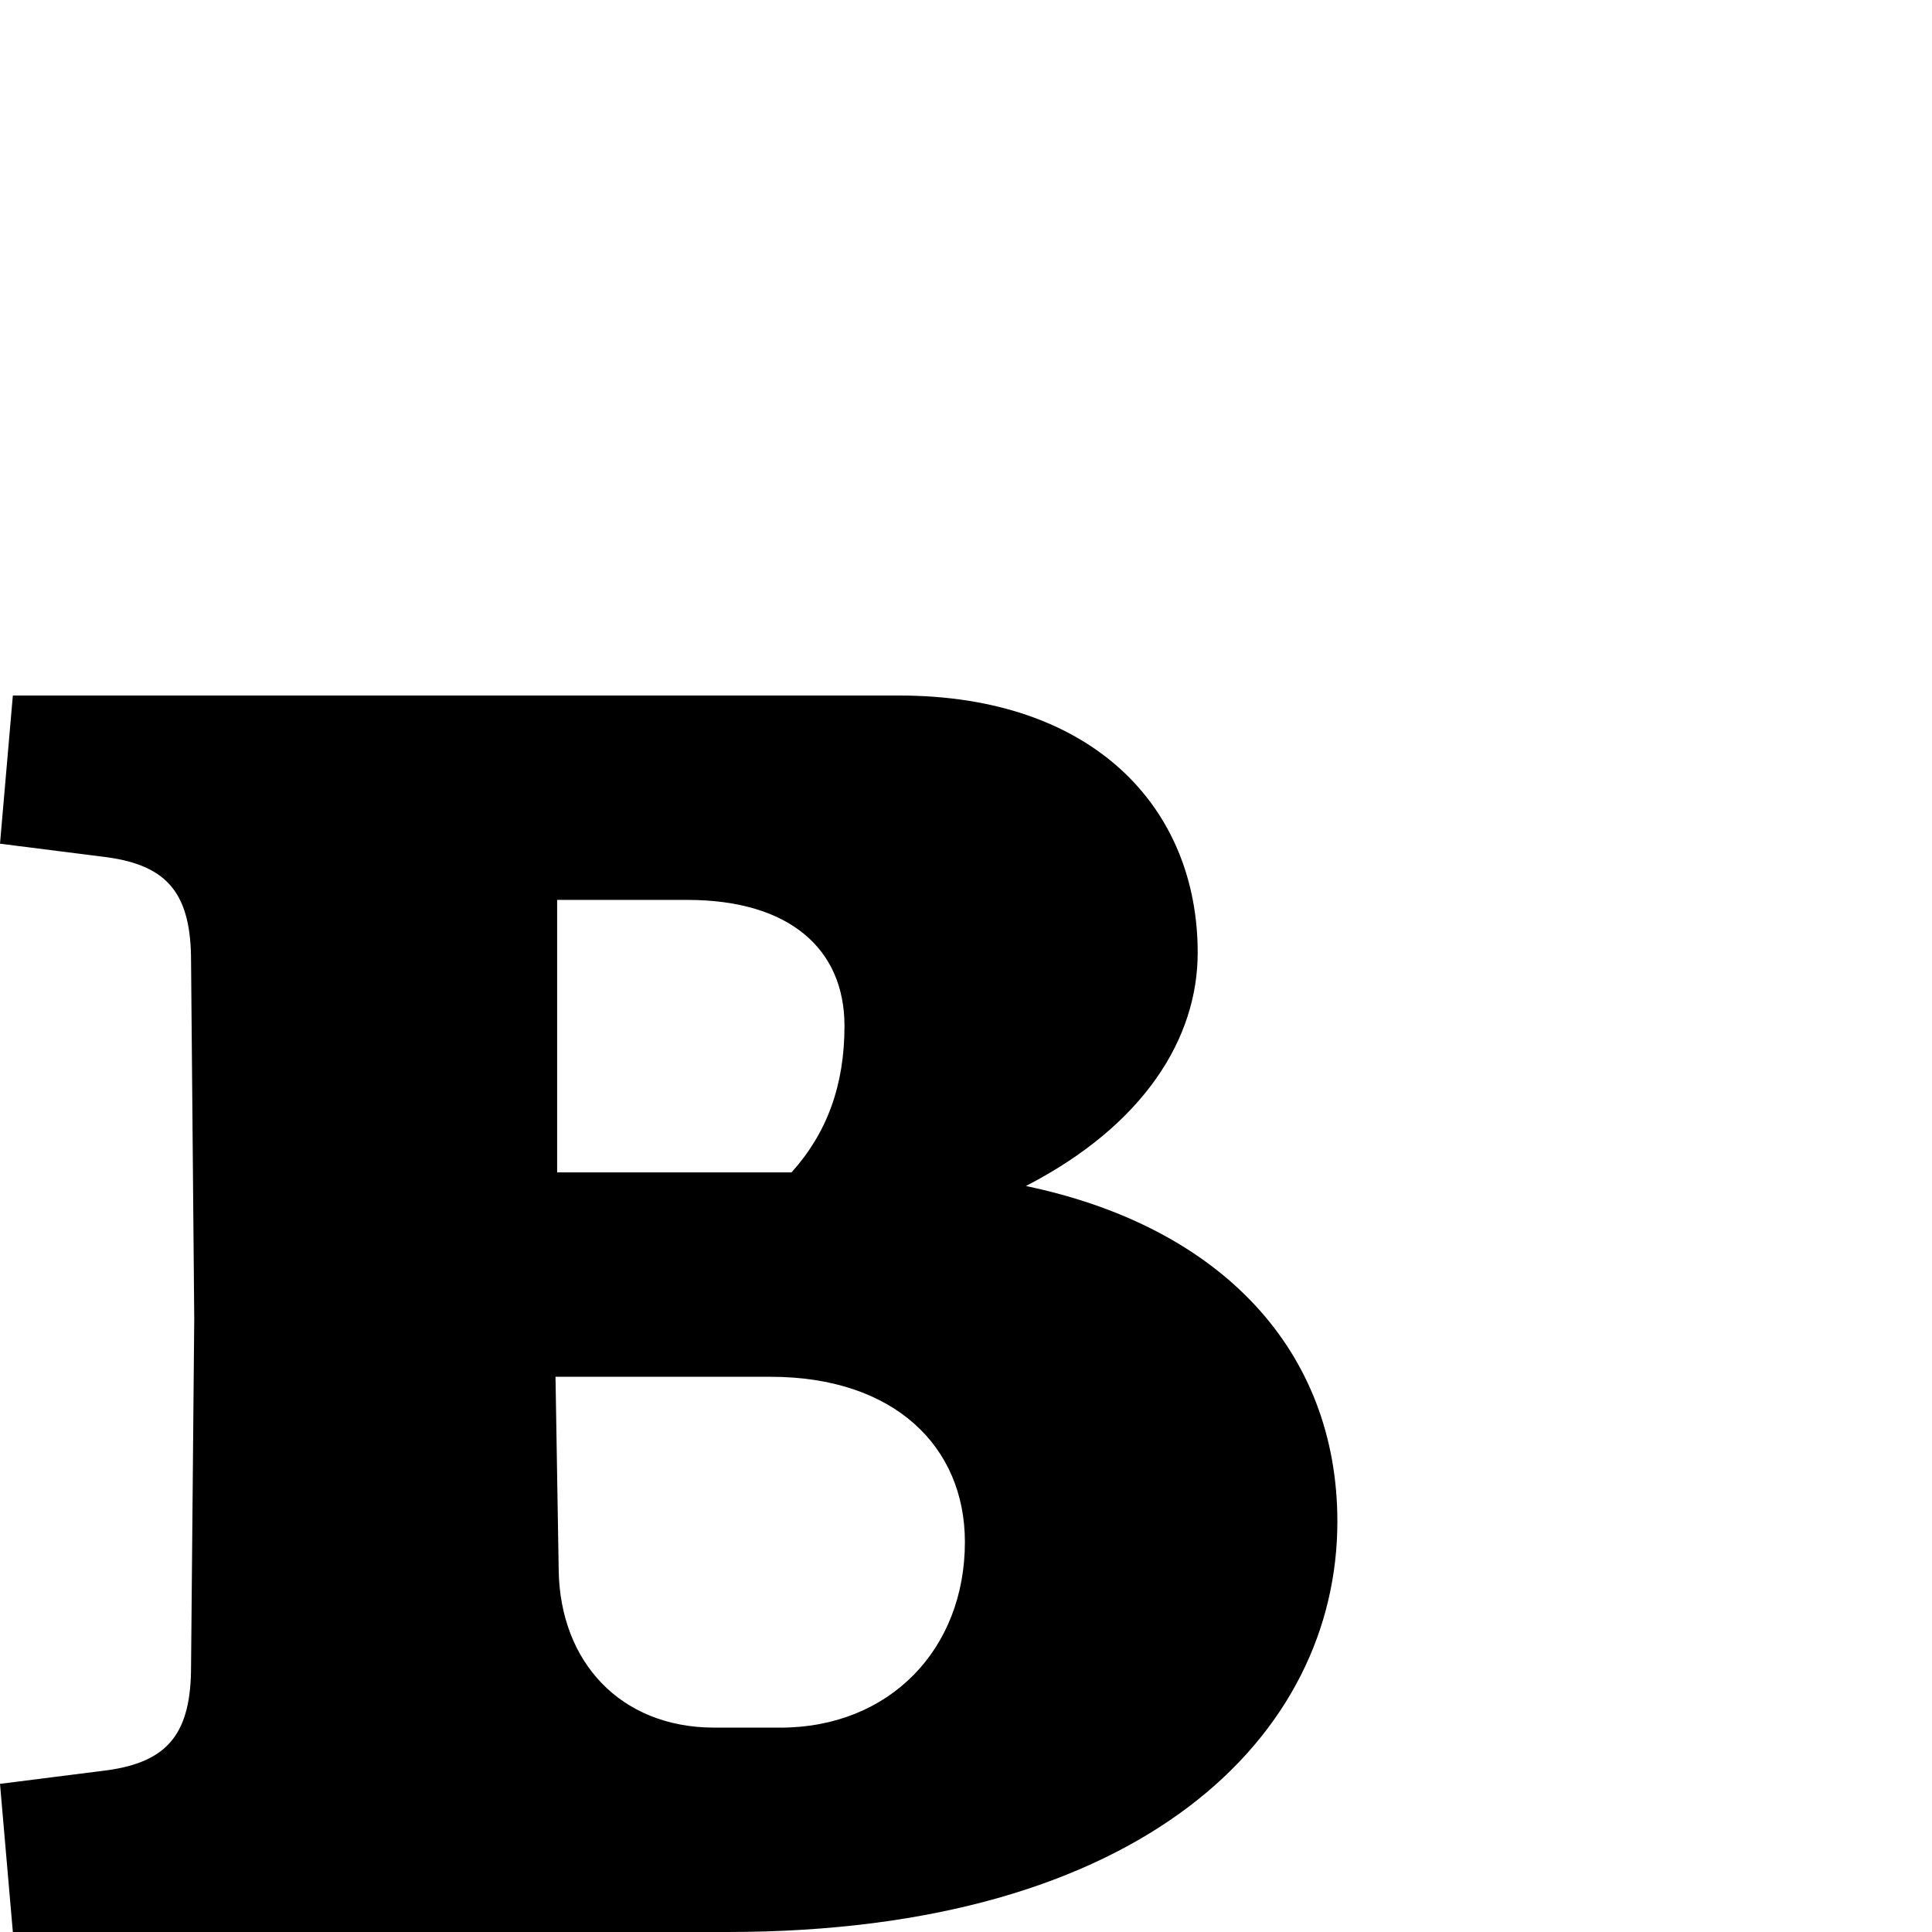
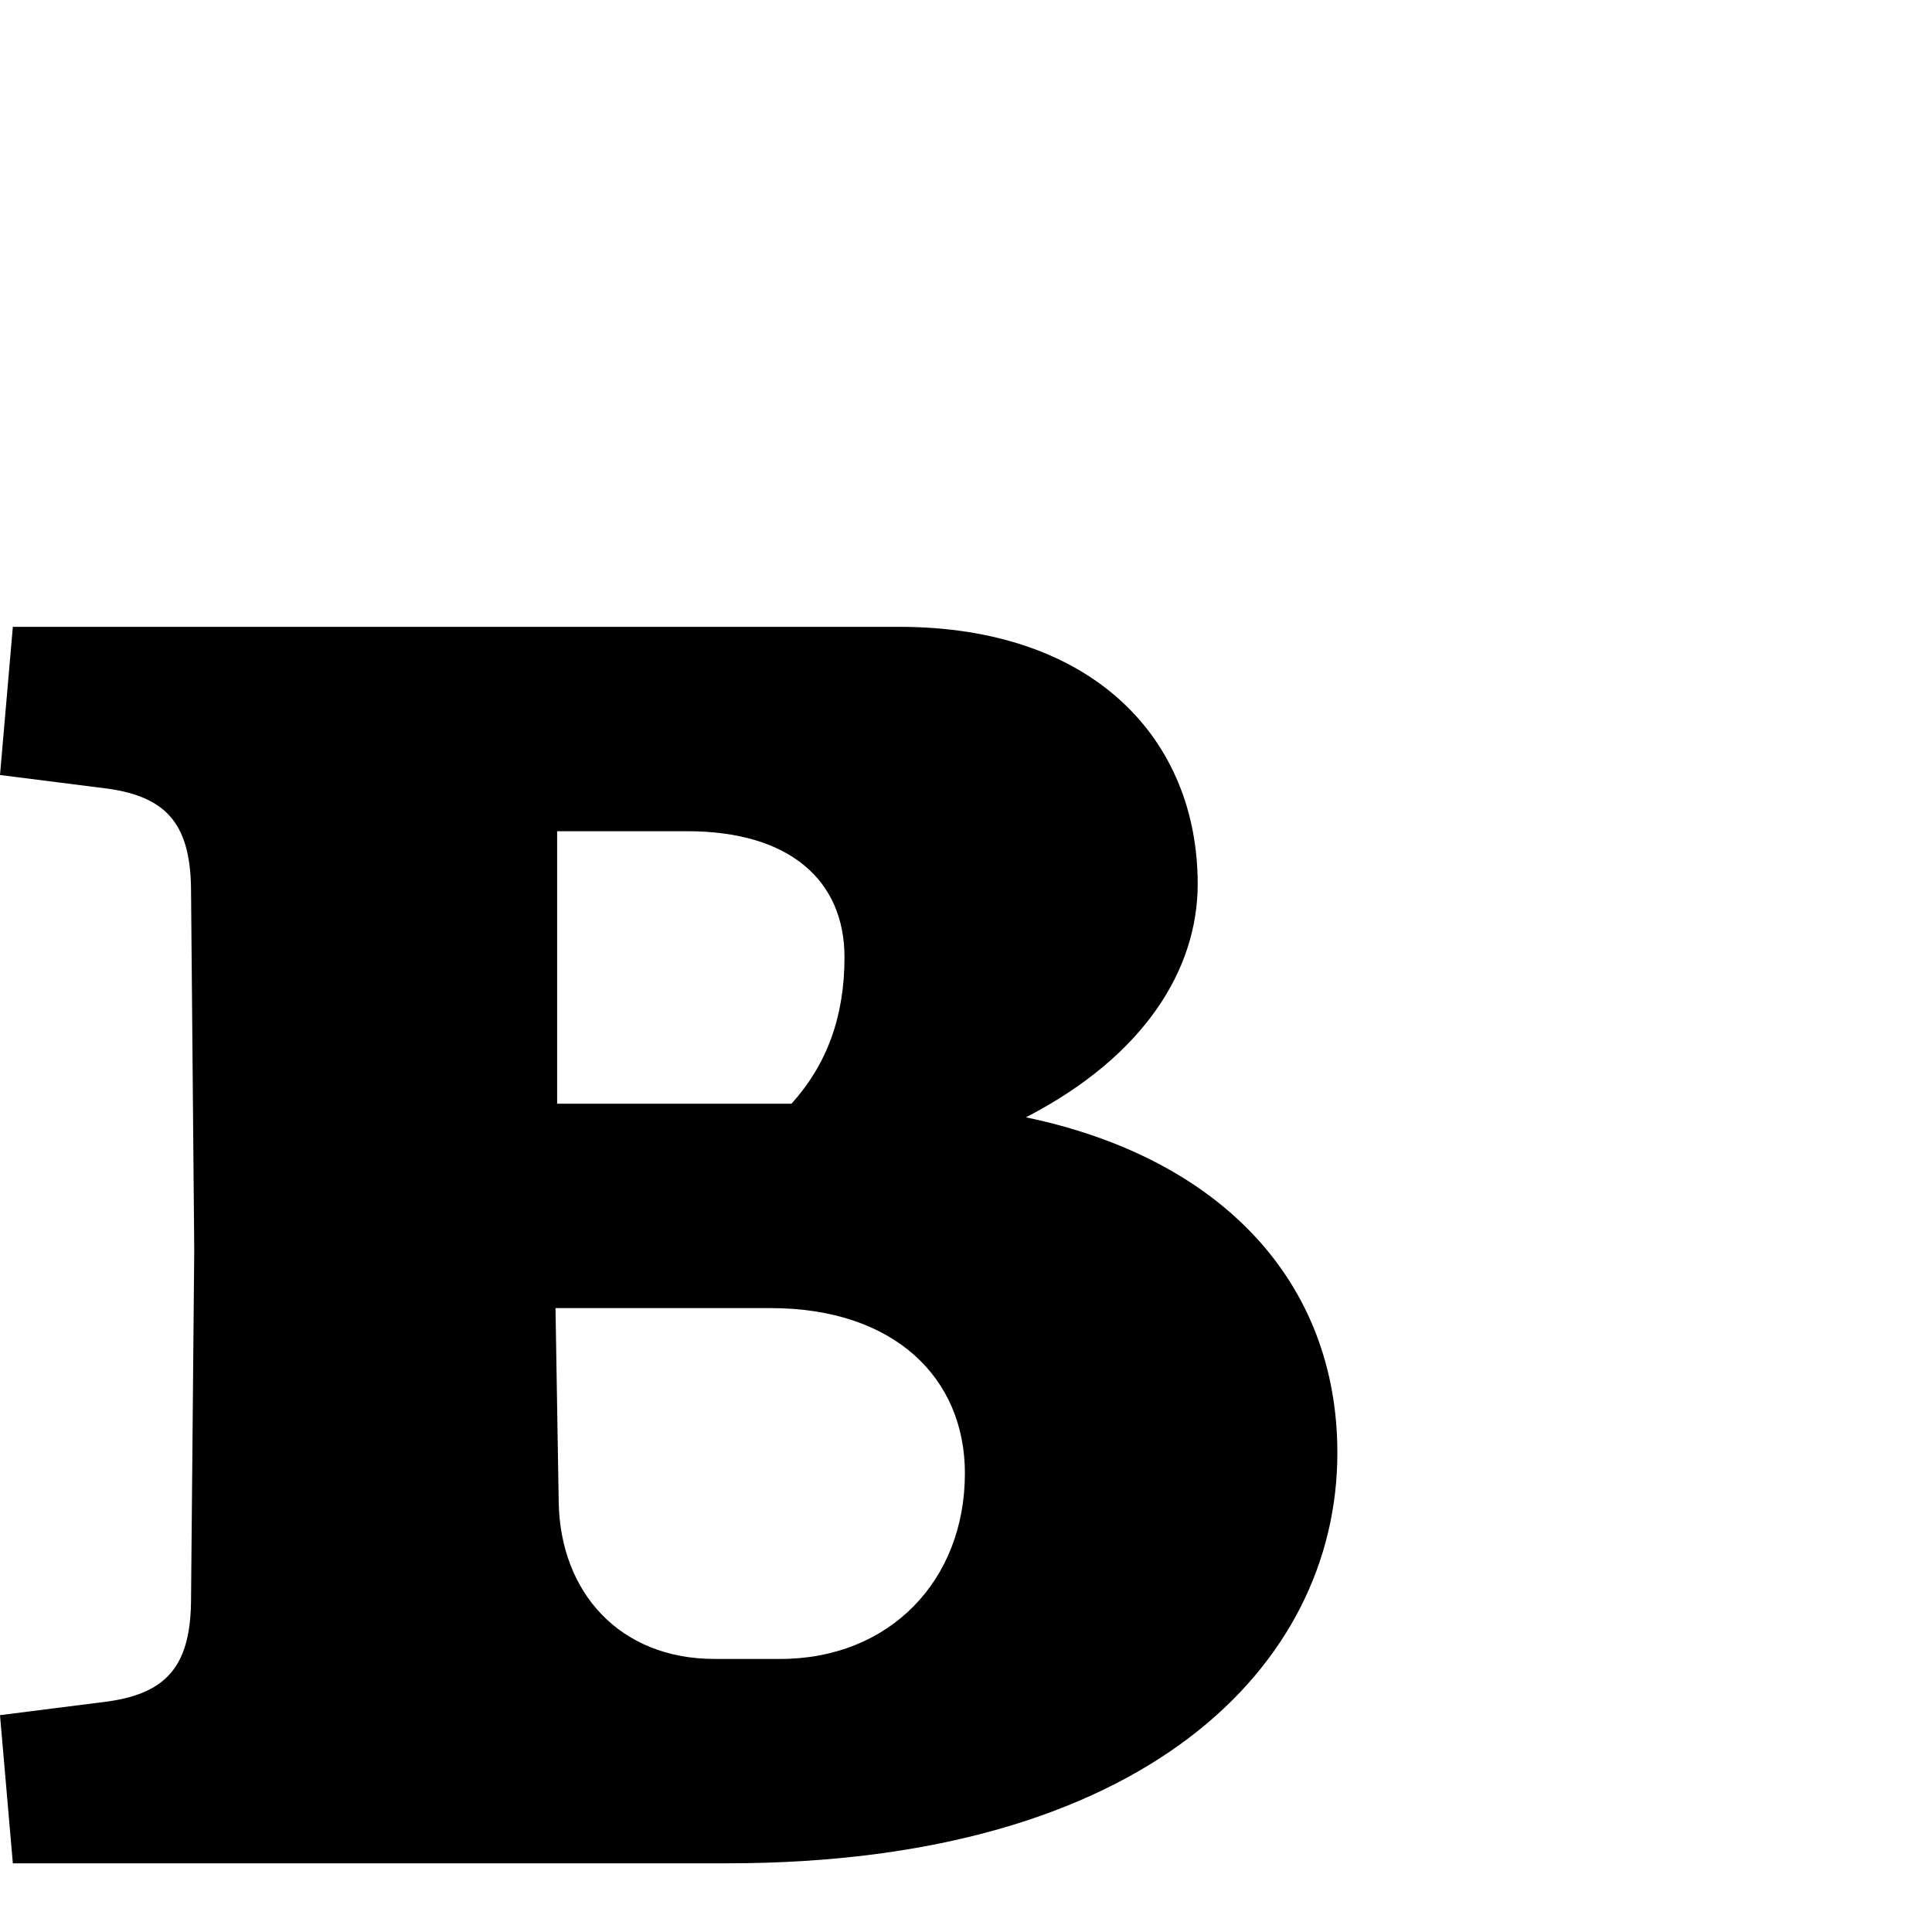
<svg xmlns="http://www.w3.org/2000/svg" width="900" height="900" viewBox="0 0 900 900">
-   <path fill-rule="evenodd" d="M5.984,576 L0,506.984 L50.108,500.637 C78.526,496.66 89.003,483.182 89.003,452.239 L90.484,290.385 L89.003,123.771 C89.003,92.828 78.526,79.34 50.108,75.373 L0,69.026 L5.984,0 L418.822,0 C509.316,0 557.933,52.355 557.933,119.794 C557.933,159.464 533.242,199.927 477.906,228.49 C569.155,247.541 623,305.46 623,384.8 C623,483.975 533.242,576 338.795,576 L5.984,576 Z M332.821,480.792 L332.821,480.802 L363.486,480.802 C414.339,480.802 449.487,444.305 449.487,394.321 C449.487,349.88 416.576,317.361 358.993,317.361 L258.778,317.361 L260.269,407.799 C261.015,449.849 288.698,480.792 332.821,480.792 Z M320.098,95.208 L259.534,95.208 L259.534,222.153 L368.715,222.153 C385.165,203.904 393.396,181.689 393.396,153.92 C393.396,118.217 367.959,95.208 320.098,95.208 Z" transform="translate(0 324)" />
+   <path fill-rule="evenodd" d="M5.984,576 L0,506.984 L50.108,500.637 C78.526,496.66 89.003,483.182 89.003,452.239 L90.484,290.385 L89.003,123.771 C89.003,92.828 78.526,79.34 50.108,75.373 L0,69.026 L5.984,0 L418.822,0 C509.316,0 557.933,52.355 557.933,119.794 C557.933,159.464 533.242,199.927 477.906,228.49 C569.155,247.541 623,305.46 623,384.8 C623,483.975 533.242,576 338.795,576 L5.984,576 Z M332.821,480.792 L332.821,480.802 L363.486,480.802 C414.339,480.802 449.487,444.305 449.487,394.321 C449.487,349.88 416.576,317.361 358.993,317.361 L258.778,317.361 L260.269,407.799 C261.015,449.849 288.698,480.792 332.821,480.792 Z M320.098,95.208 L259.534,95.208 L259.534,222.153 L368.715,222.153 C385.165,203.904 393.396,181.689 393.396,153.92 C393.396,118.217 367.959,95.208 320.098,95.208 Z" transform="translate(0 292)" />
</svg>
